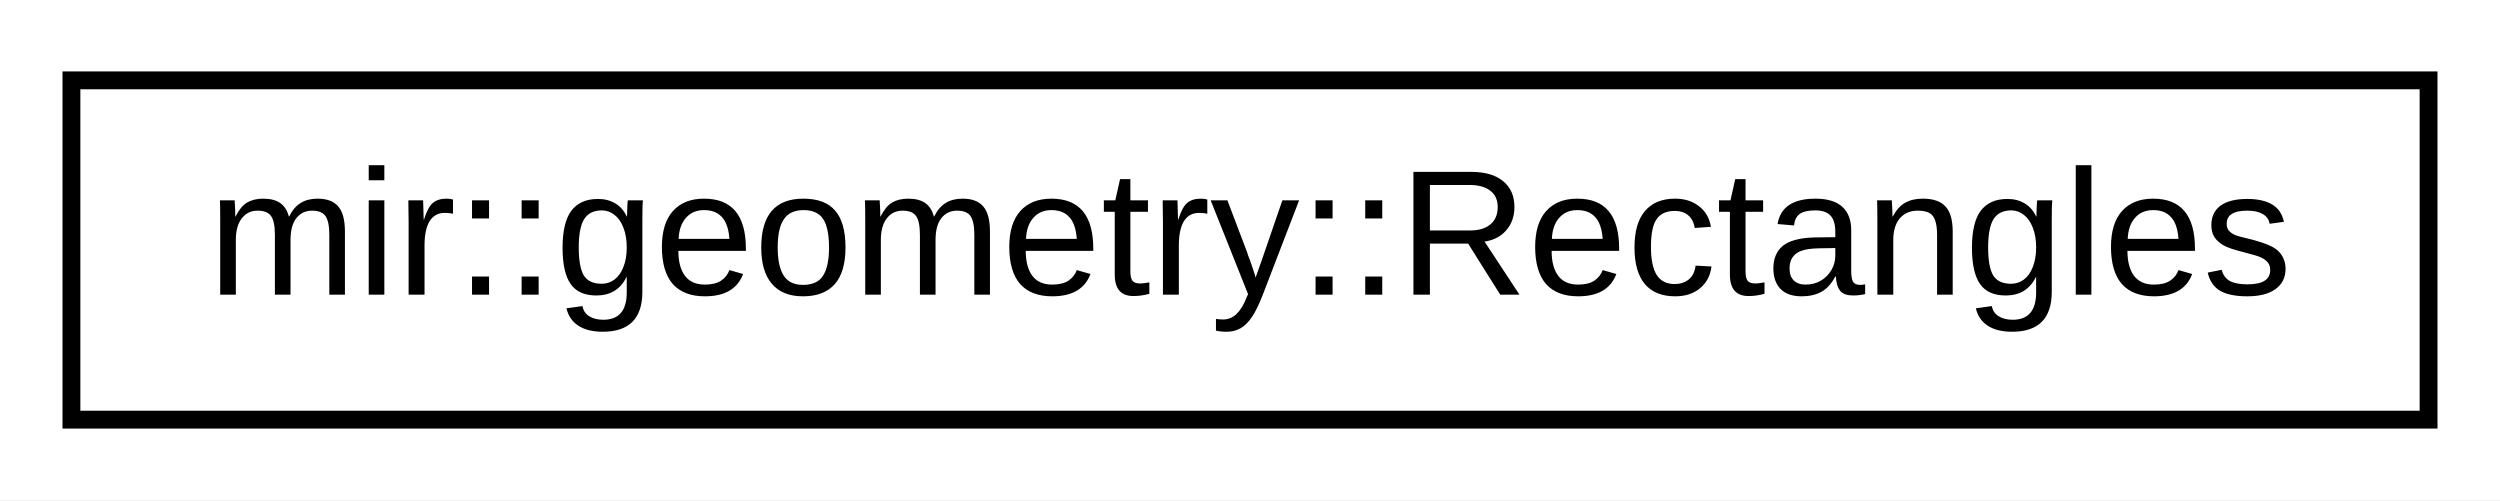
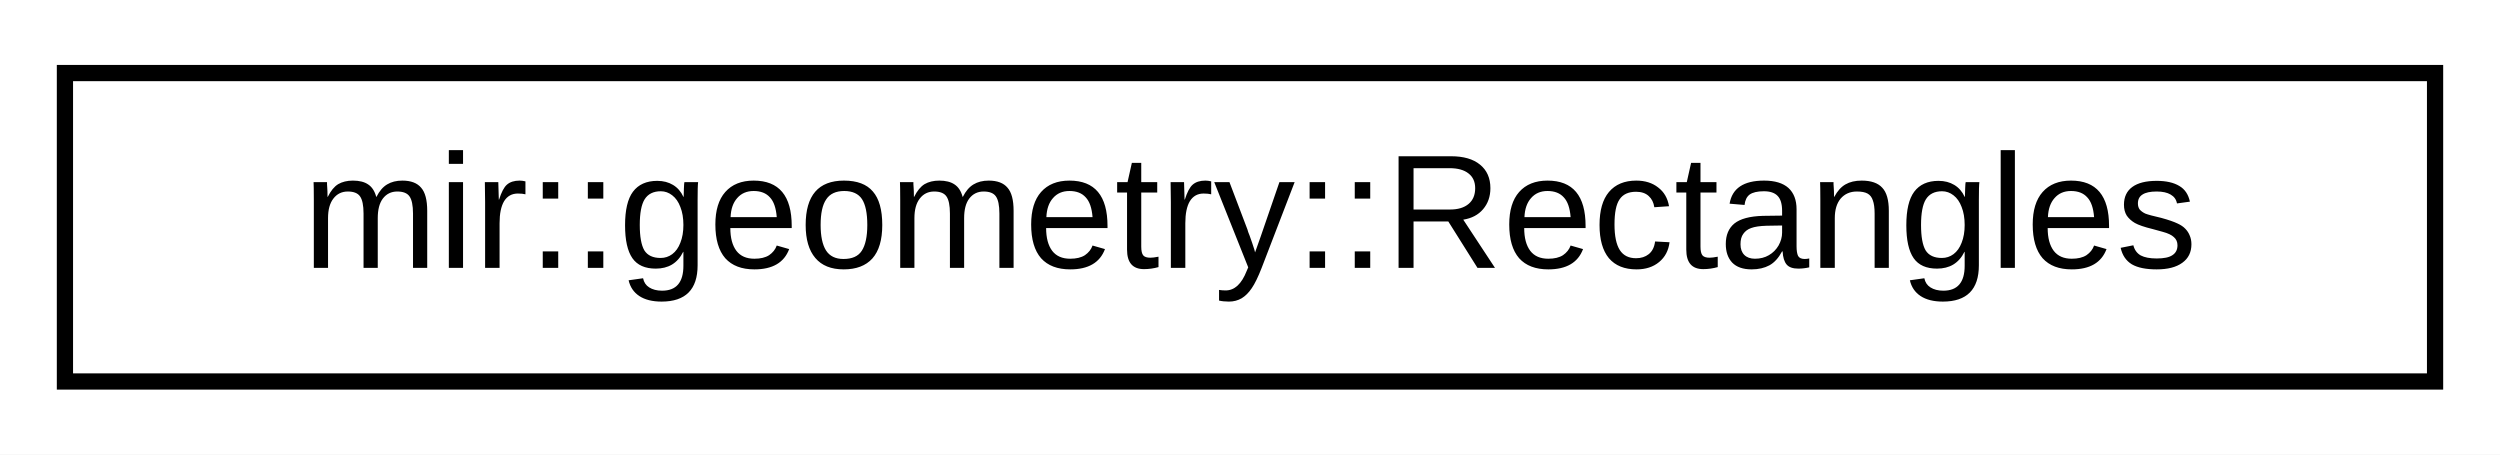
- <svg xmlns="http://www.w3.org/2000/svg" xmlns:xlink="http://www.w3.org/1999/xlink" width="140pt" height="28pt" viewBox="0.00 0.00 140.00 28.00">
+ <svg xmlns="http://www.w3.org/2000/svg" xmlns:xlink="http://www.w3.org/1999/xlink" width="154pt" height="28pt" viewBox="0.00 0.00 154.00 28.00">
  <g id="graph0" class="graph" transform="scale(1 1) rotate(0) translate(4 24)">
-     <polygon fill="white" stroke="transparent" points="-4,4 -4,-24 136,-24 136,4 -4,4" />
+     <polygon fill="white" stroke="transparent" points="-4,4 -4,-24 150,-24 150,4 -4,4" />
    <g id="node1" class="node">
      <g id="a_node1">
        <a xlink:href="classmir_1_1geometry_1_1_rectangles.html" target="_top" xlink:title="A collection of rectangles (with possible duplicates).">
-           <polygon fill="white" stroke="black" points="0,-0.5 0,-19.5 132,-19.5 132,-0.5 0,-0.5" />
-           <text text-anchor="middle" x="66" y="-7.5" font-family="Arial" font-size="10.00">mir::geometry::Rectangles</text>
+           <polygon fill="white" stroke="black" points="0,-0.5 0,-19.5 146,-19.5 146,-0.5 0,-0.5" />
+           <text text-anchor="middle" x="73" y="-7.5" font-family="Arial" font-size="10.00">mir::geometry::Rectangles</text>
        </a>
      </g>
    </g>
  </g>
</svg>
